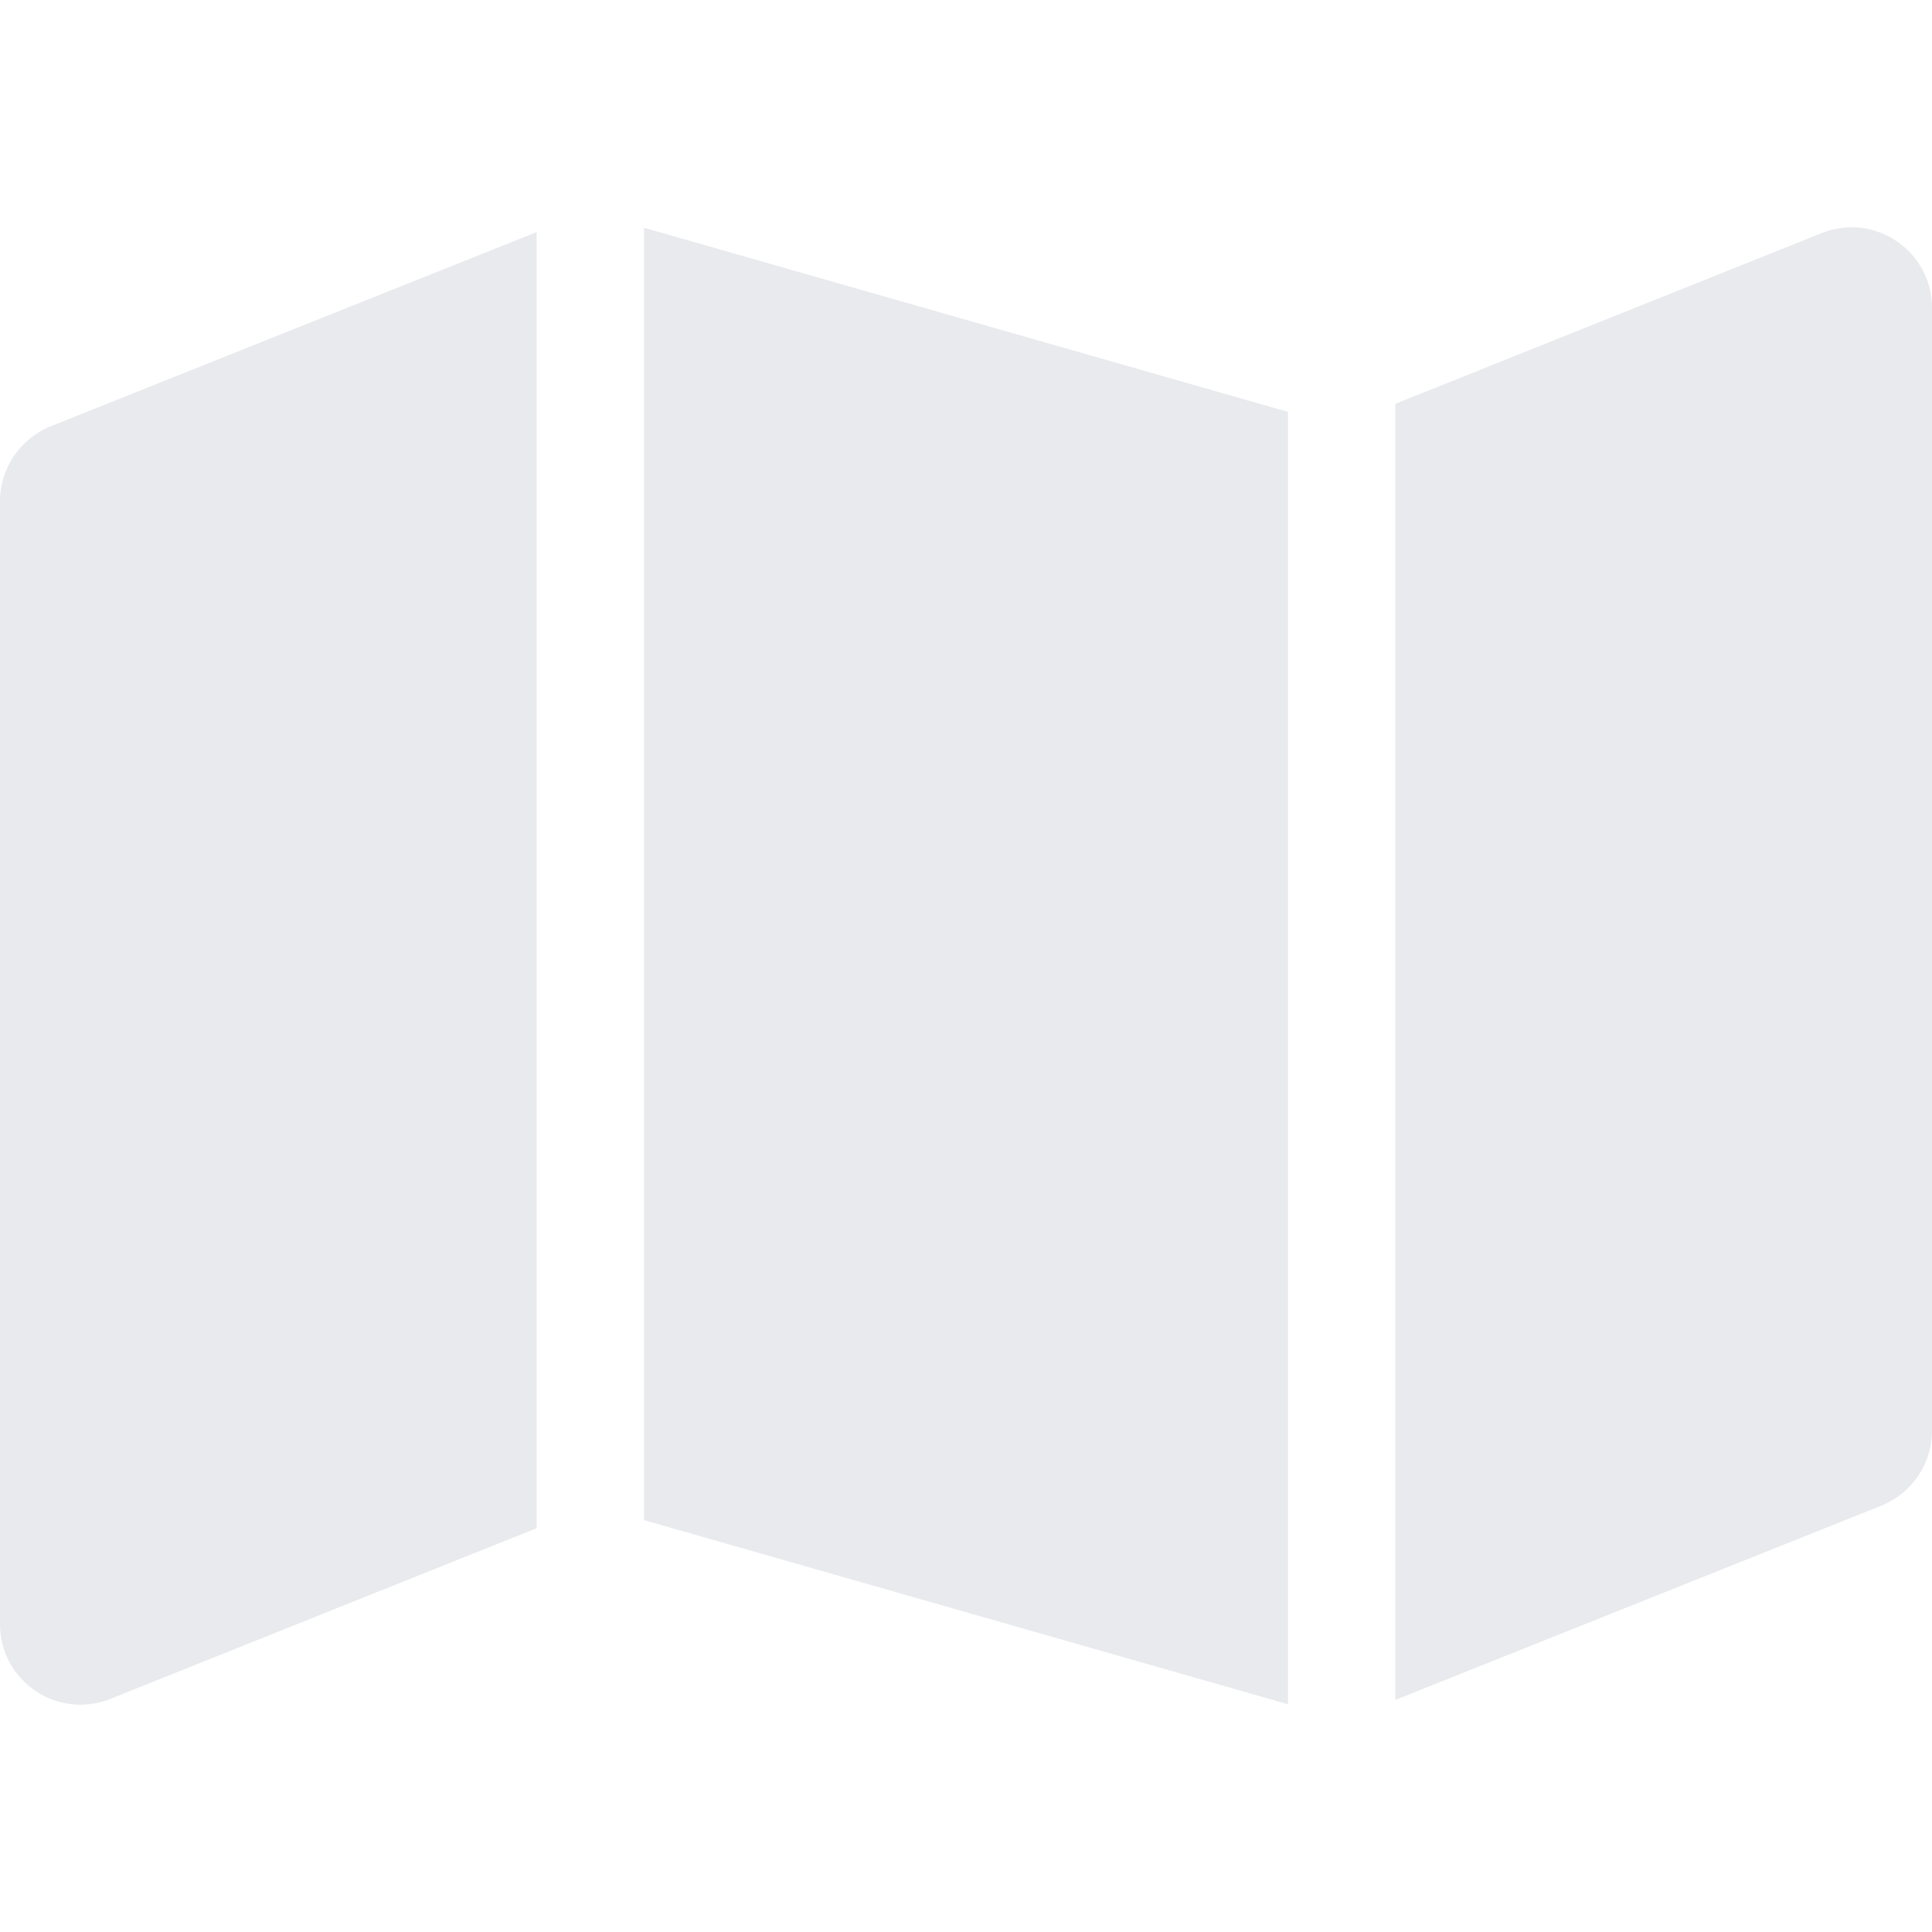
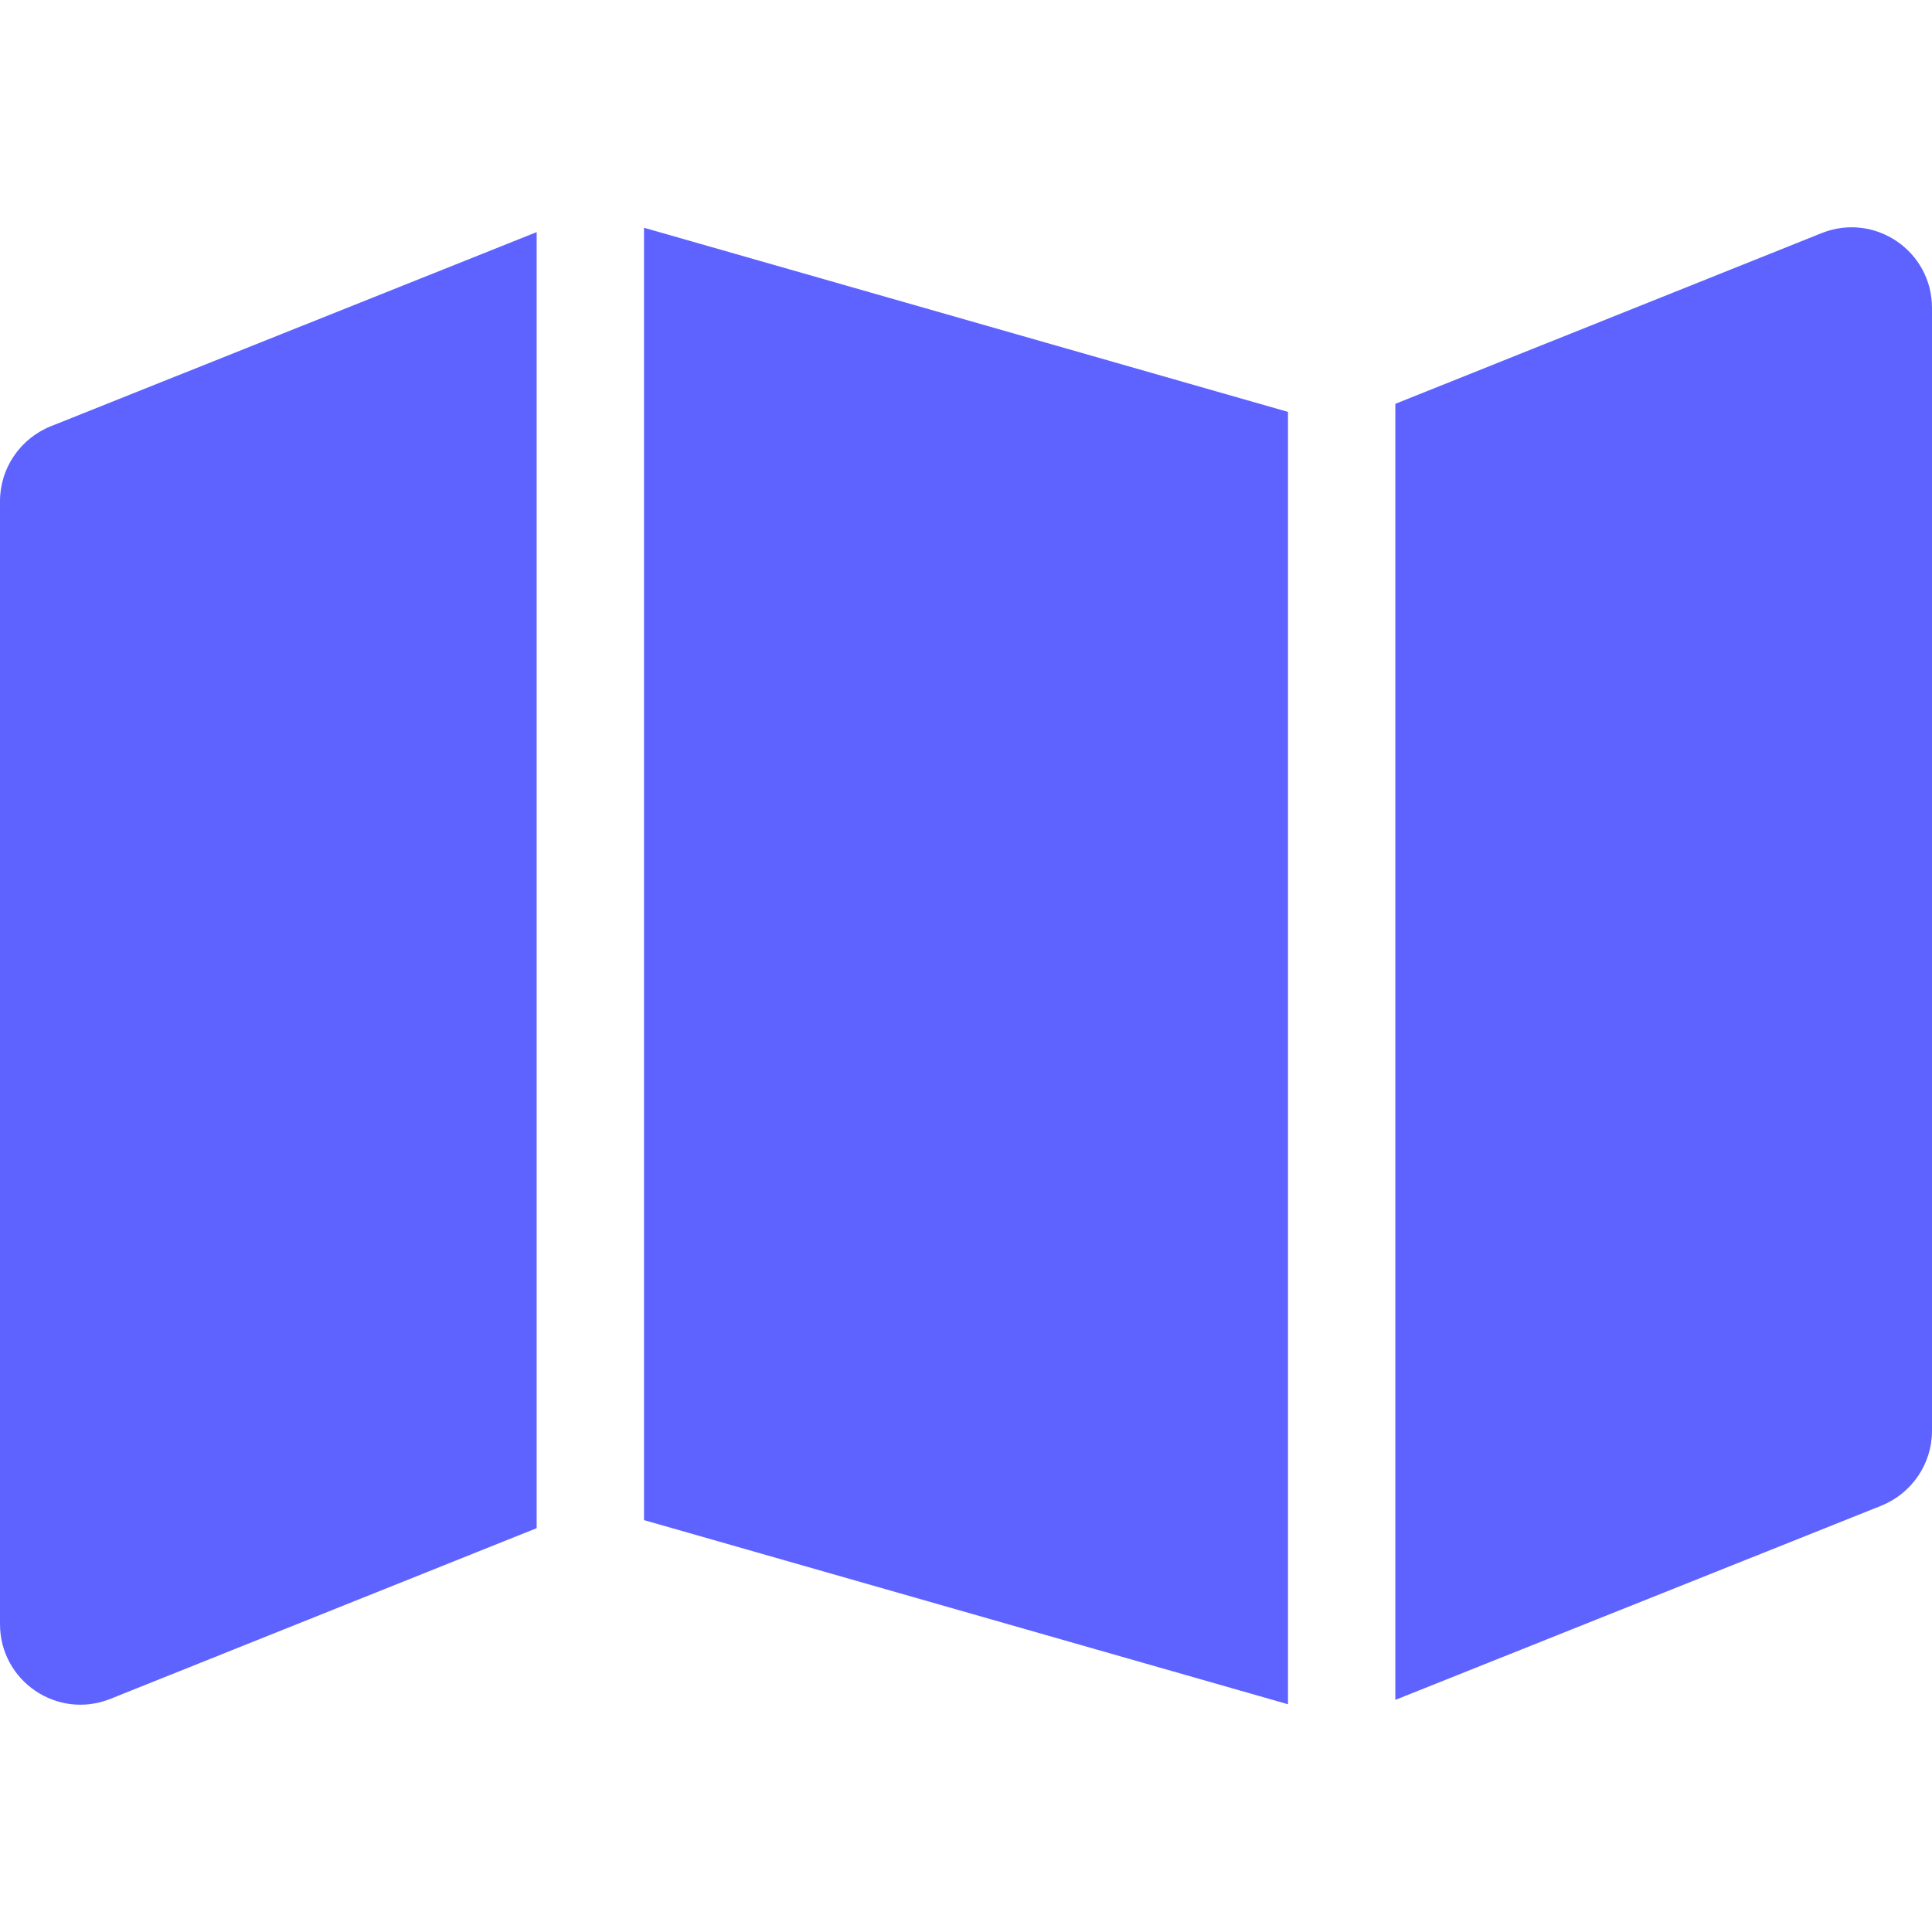
- <svg xmlns="http://www.w3.org/2000/svg" height="24px" viewBox="0 0 576 512" width="24px" fill="#e8eaed">
+ <svg xmlns="http://www.w3.org/2000/svg" height="24px" viewBox="0 0 576 512" width="24px" fill="#5e63ff">
  <path d="M384 476.1L192 421.2V35.9L384 90.8V476.1zm32-1.2V88.4L543.1 37.5c15.8-6.3 32.9 5.3 32.9 22.3V394.6c0 9.8-6 18.6-15.1 22.3L416 474.8zM15.1 95.1L160 37.2V423.6L32.9 474.5C17.1 480.8 0 469.2 0 452.2V117.4c0-9.8 6-18.6 15.1-22.3z" />
</svg>
